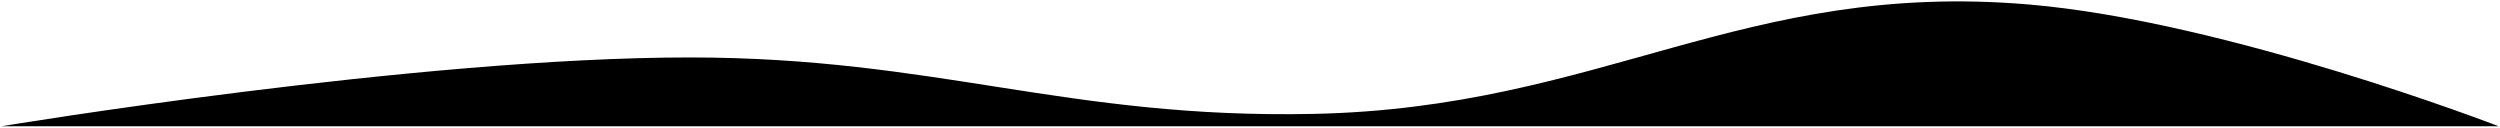
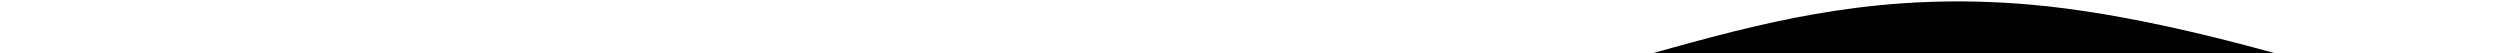
- <svg xmlns="http://www.w3.org/2000/svg" className="w-full h-auto text-muted/30" width="1001" height="51" viewBox="0 0 1001 51" fill="none">
+ <svg xmlns="http://www.w3.org/2000/svg" className="w-full h-auto text-muted/30" width="1001" height="21" viewBox="0 0 1001 21" fill="none">
  <path d="M276.335 23.001C167.075 22.953 0.5 50.566 0.5 50.566H1000.5C1000.5 50.566 891.737 8.513 812.228 1.785C697.762 -7.902 641.186 43.289 525.612 45.611C427.173 47.588 374.831 23.044 276.335 23.001Z" fill="currentColor" fillOpacity="1" />
</svg>
